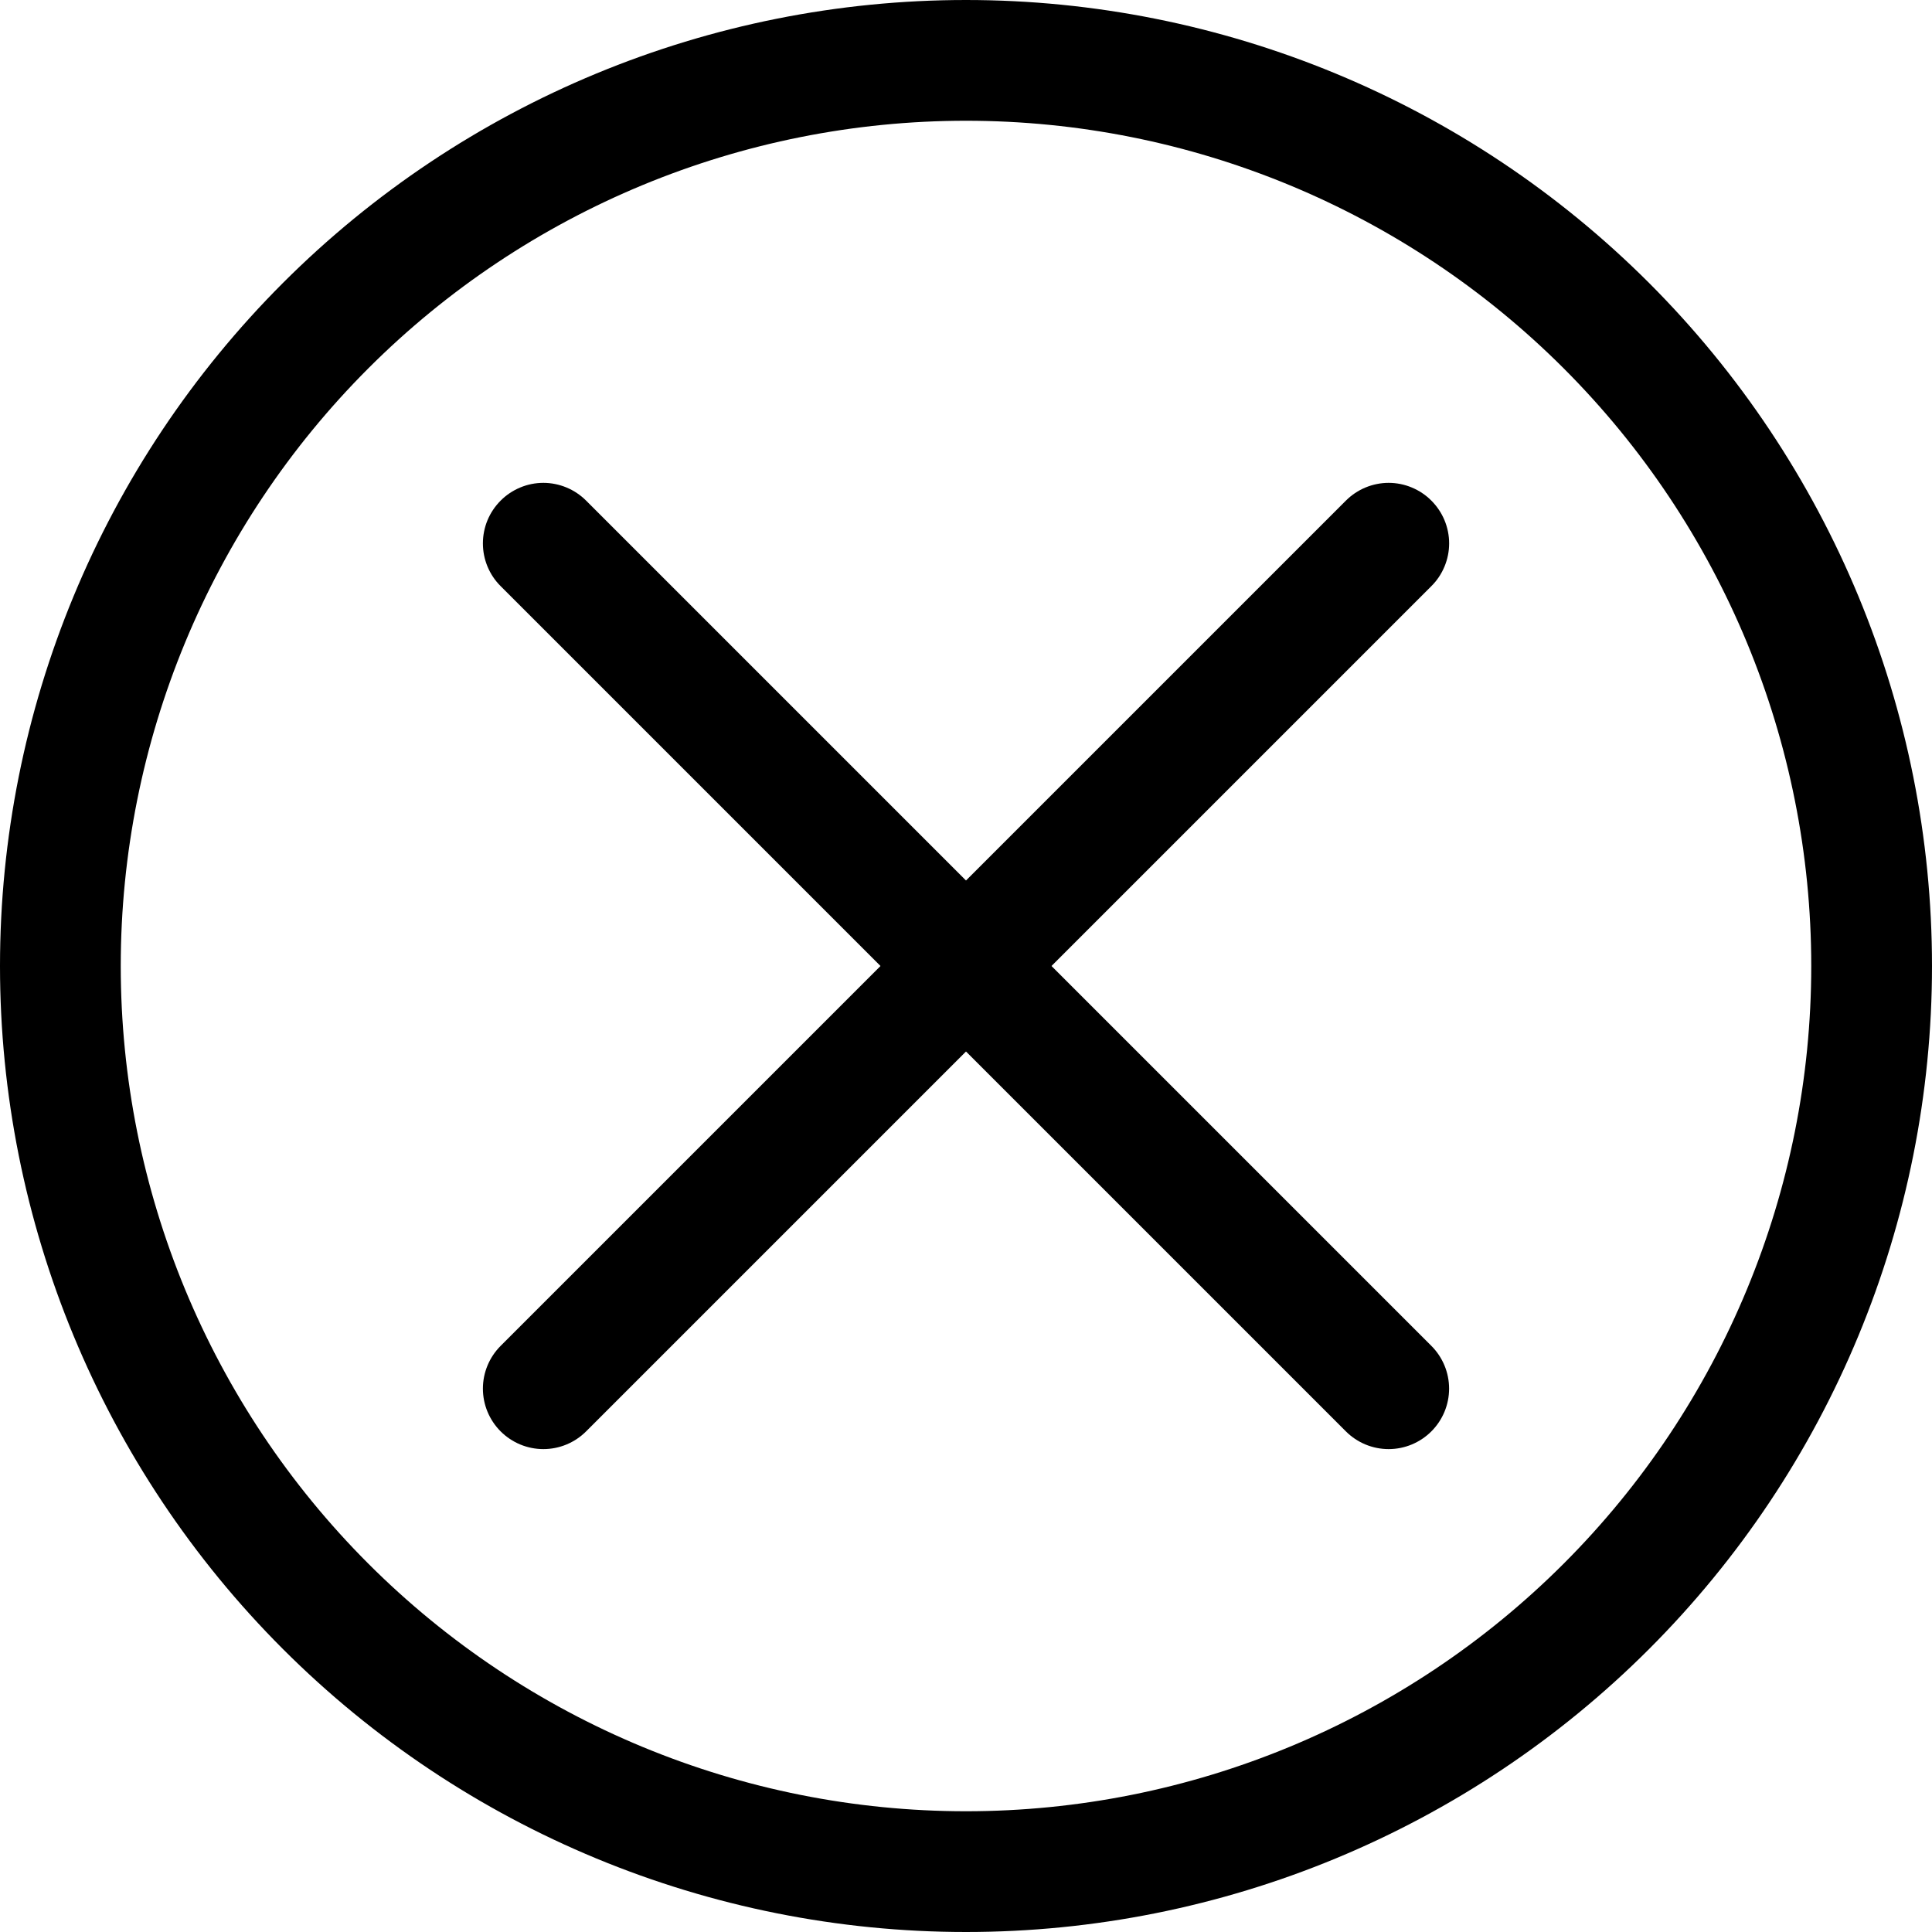
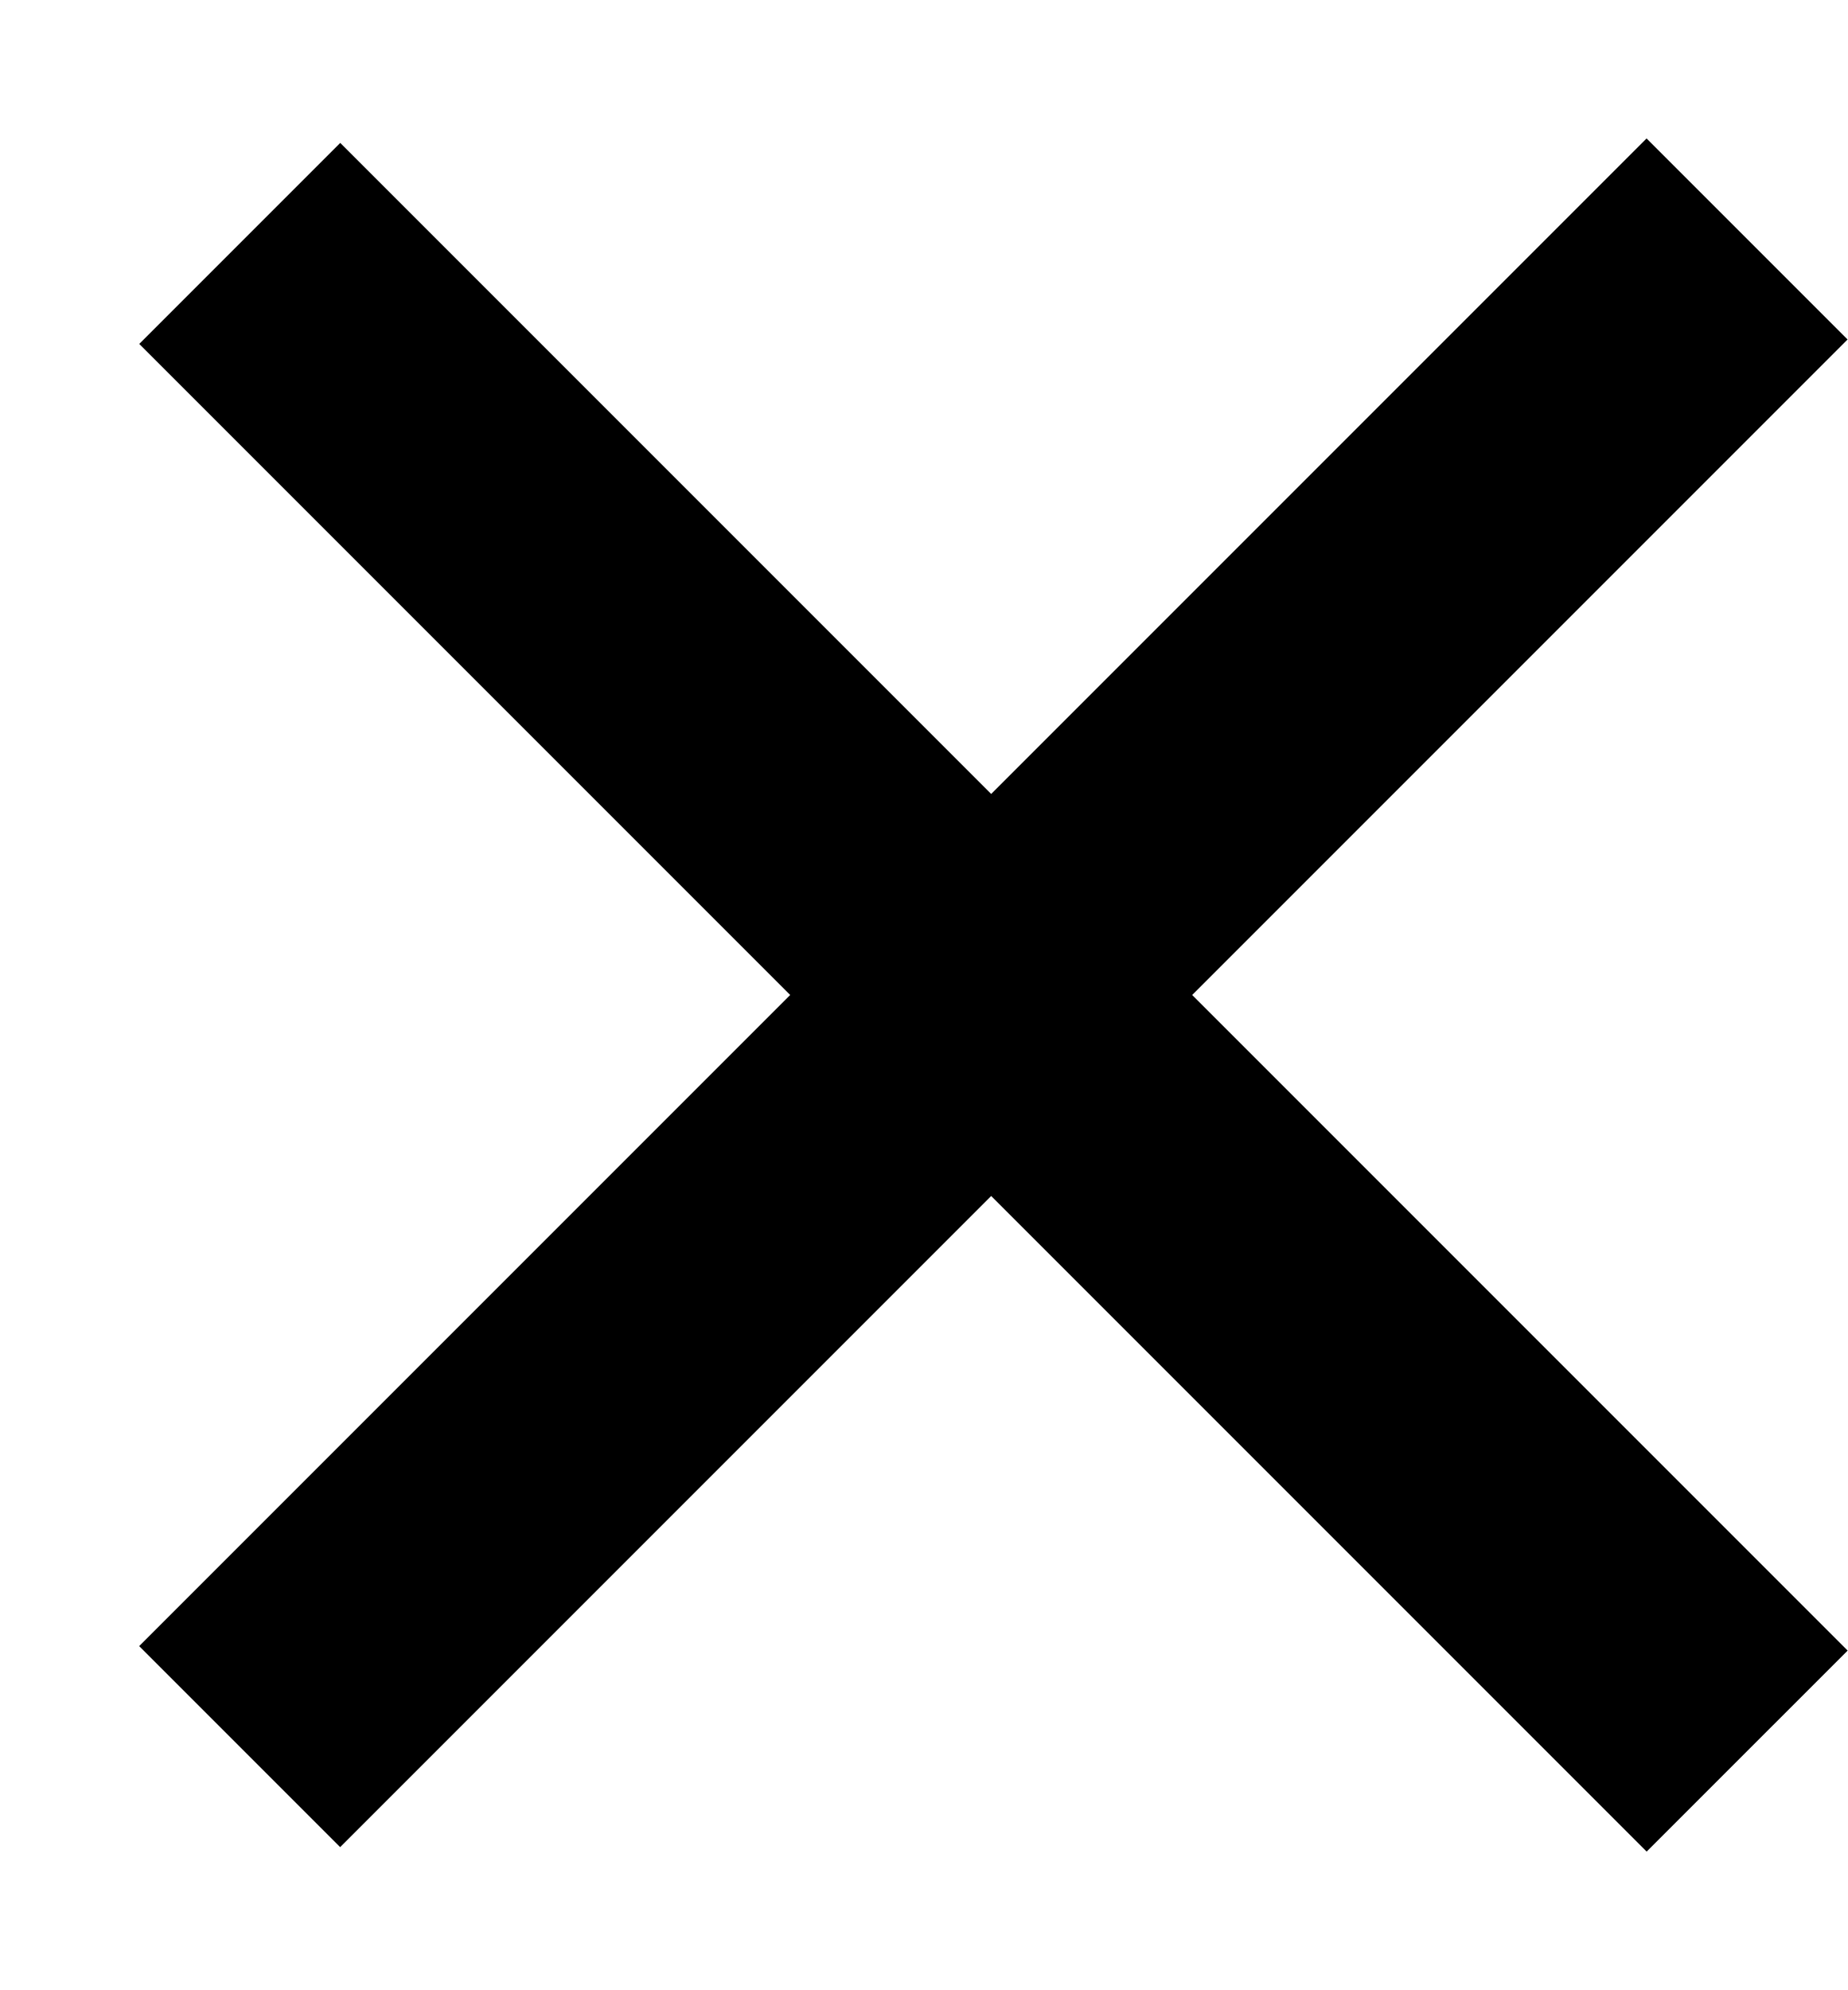
- <svg xmlns="http://www.w3.org/2000/svg" fill="none" height="40" viewBox="0 0 40 40" width="40">
-   <clipPath id="a">
-     <path d="m0 0h40v40h-40z" />
-   </clipPath>
-   <g clip-path="url(#a)" clip-rule="evenodd" fill="#000" fill-rule="evenodd">
-     <path d="m20 37.5c4.641 0 9.092-1.844 12.374-5.126s5.126-7.733 5.126-12.374-1.844-9.092-5.126-12.374c-3.282-3.282-7.733-5.126-12.374-5.126s-9.092 1.844-12.374 5.126c-3.282 3.282-5.126 7.733-5.126 12.374s1.844 9.092 5.126 12.374c3.282 3.282 7.733 5.126 12.374 5.126zm0 2.5c5.304 0 10.391-2.107 14.142-5.858 3.751-3.751 5.858-8.838 5.858-14.142s-2.107-10.391-5.858-14.142c-3.751-3.751-8.838-5.858-14.142-5.858s-10.391 2.107-14.142 5.858c-3.751 3.751-5.858 8.838-5.858 14.142s2.107 10.391 5.858 14.142c3.751 3.751 8.838 5.858 14.142 5.858z" />
-     <path d="m29.635 10.365c.116.116.209.254.272.406.063.152.096.315.096.479 0 .165-.033.327-.096.479-.063.152-.155.29-.272.406l-17.5 17.5c-.235.235-.553.367-.885.367-.332 0-.65-.132-.885-.367-.235-.235-.367-.553-.367-.885 0-.332.132-.65.367-.885l17.5-17.5c.116-.116.254-.209.406-.272.152-.063.315-.096.479-.096s.327.032.479.096c.152.063.29.155.406.272z" />
-     <path d="m10.365 10.365c-.116.116-.209.254-.272.406-.063.152-.095.315-.095.479 0 .165.032.327.095.479.063.152.155.29.272.406l17.5 17.5c.235.235.553.367.885.367.332 0 .65-.132.885-.367.235-.235.367-.553.367-.885 0-.332-.132-.65-.367-.885l-17.5-17.5c-.116-.116-.254-.209-.406-.272-.152-.063-.315-.096-.479-.096s-.327.032-.479.096c-.152.063-.29.155-.406.272z" />
-   </g>
+ <svg xmlns="http://www.w3.org/2000/svg" width="13" height="14" viewBox="0 0 13 14" fill="none">
+   <rect x="13" y="2.388" width="15" height="2" transform="rotate(135 13 2.38818)" fill="black" />
+   <rect x="2.394" y="1.005" width="15" height="2" transform="rotate(45 2.39355 1.00537)" fill="black" />
</svg>
